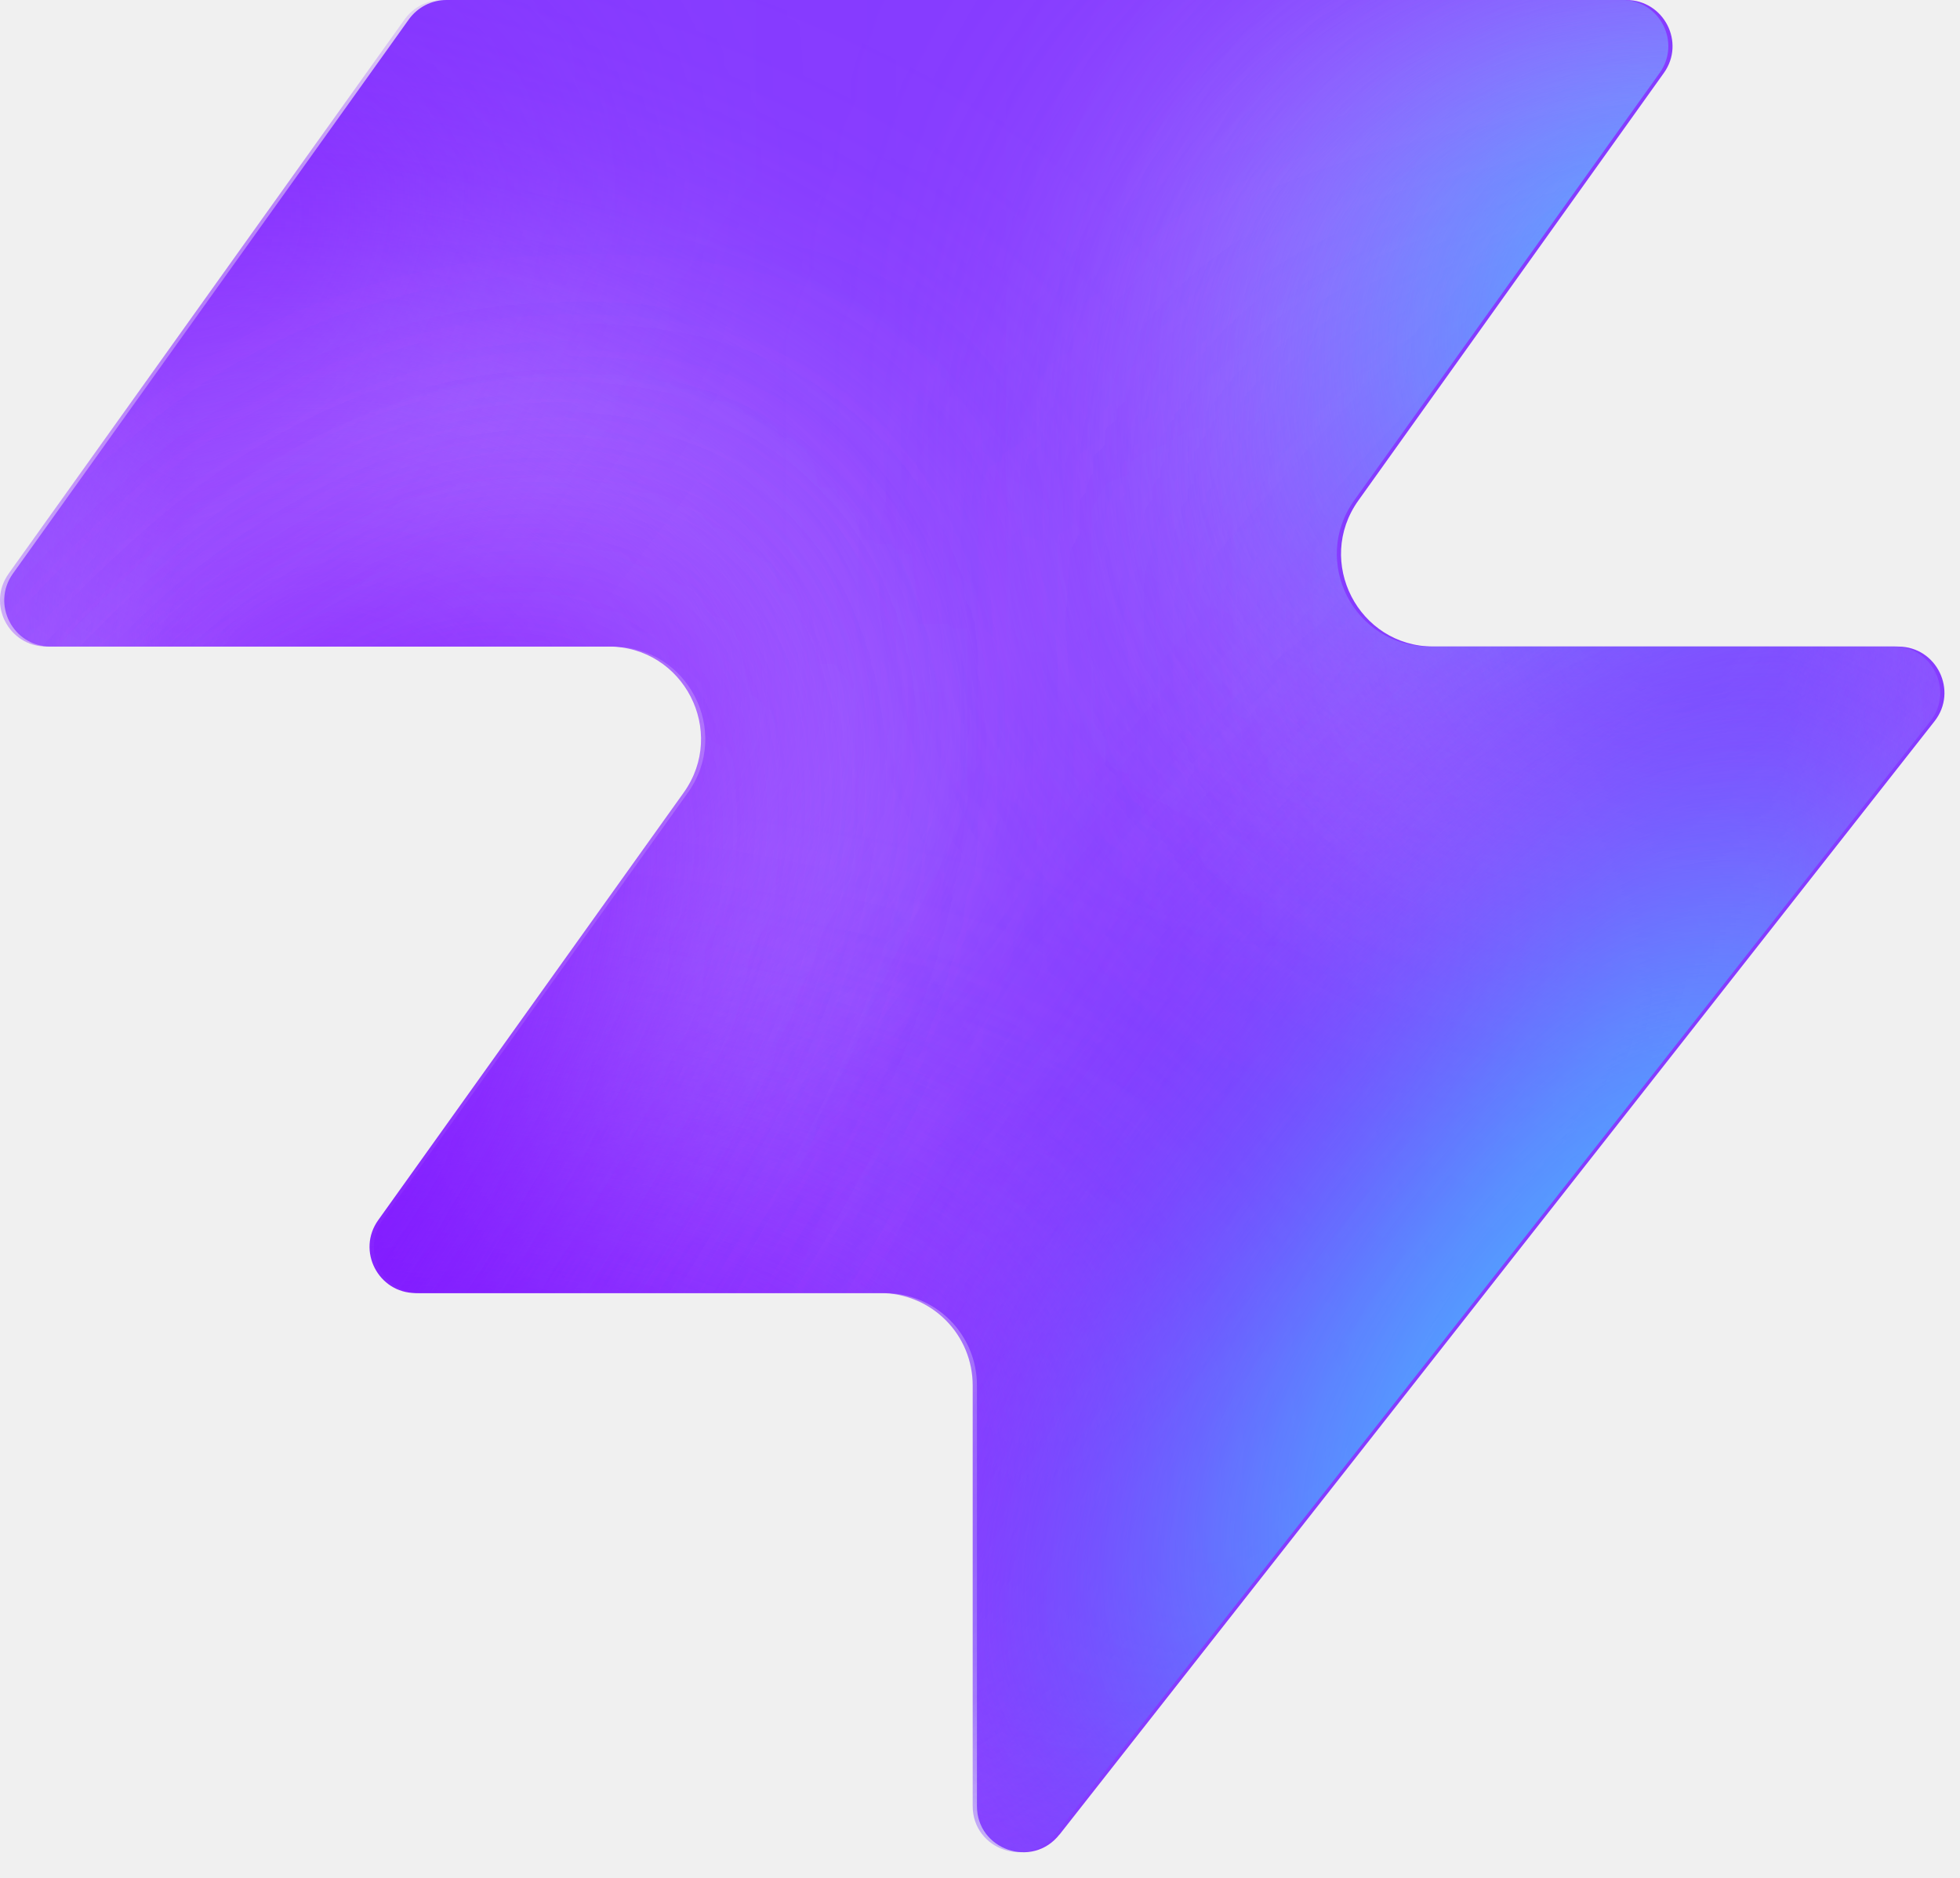
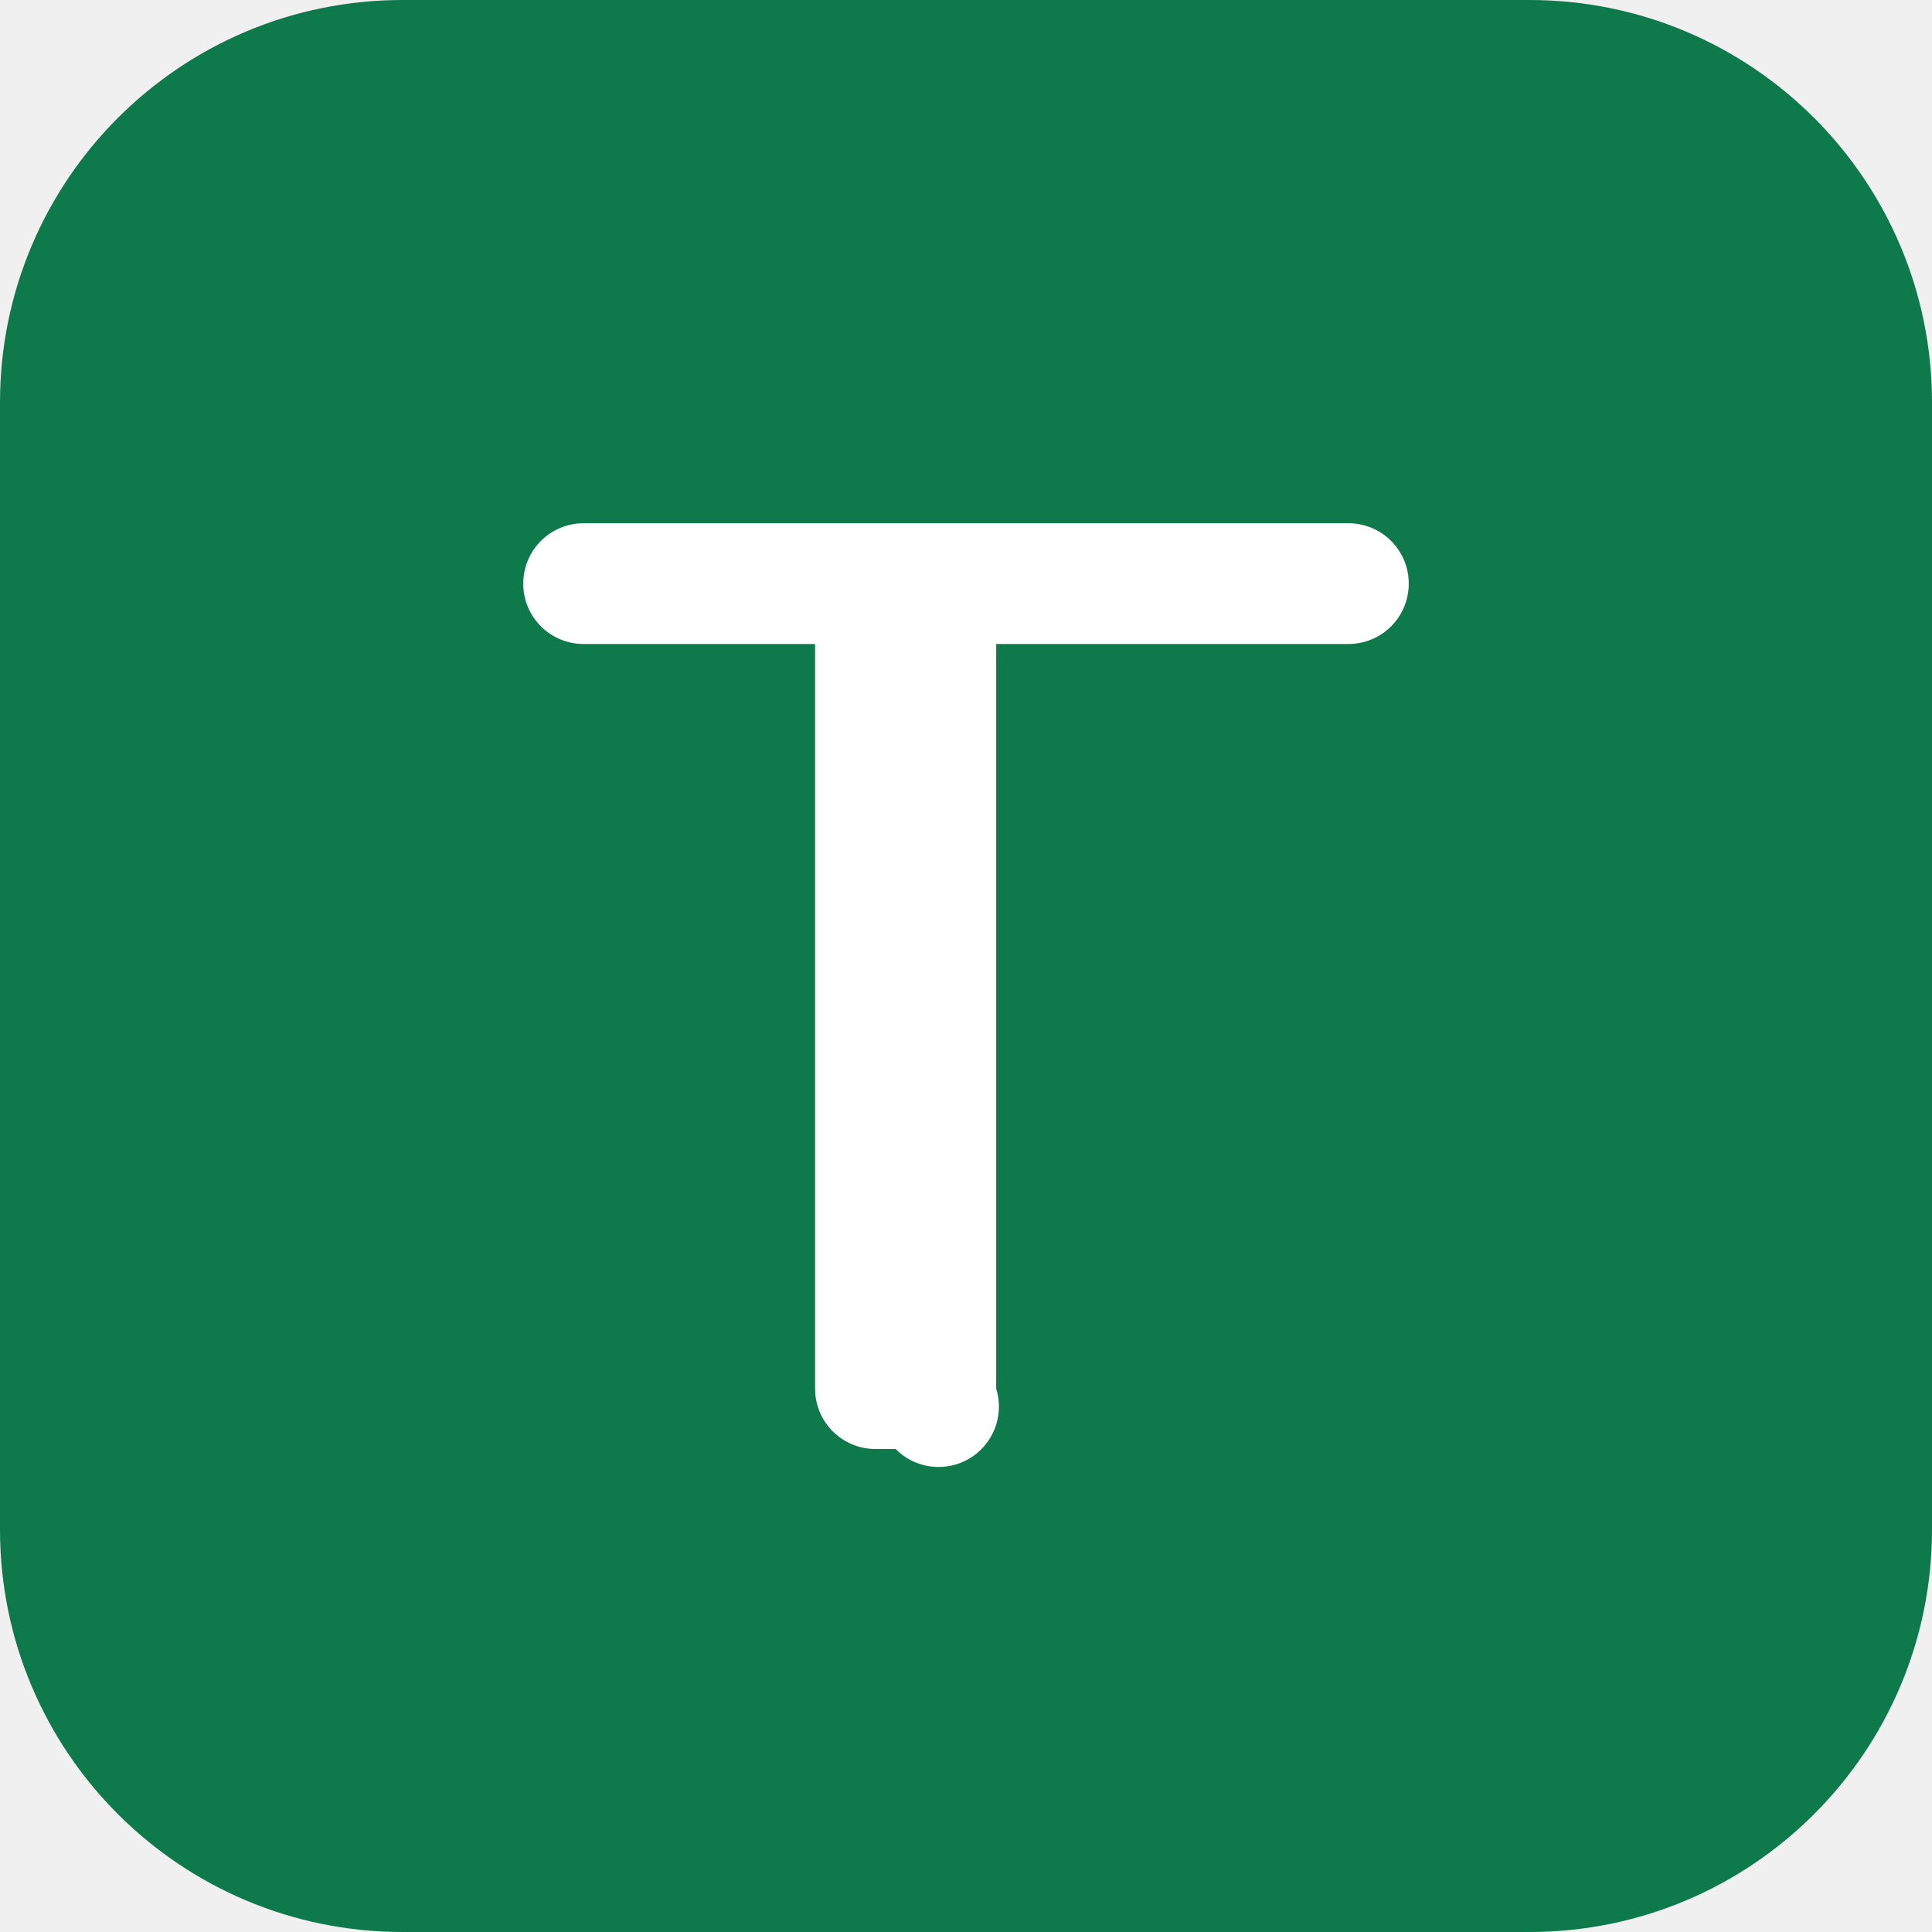
- <svg xmlns="http://www.w3.org/2000/svg" width="48" height="46" fill="none" viewBox="0 0 48 46">
-   <path fill="#863bff" d="M25.946 44.938c-.664.845-2.021.375-2.021-.698V33.937a2.26 2.26 0 0 0-2.262-2.262H10.287c-.92 0-1.456-1.04-.92-1.788l7.48-10.471c1.07-1.497 0-3.578-1.842-3.578H1.237c-.92 0-1.456-1.04-.92-1.788L10.013.474c.214-.297.556-.474.92-.474h28.894c.92 0 1.456 1.04.92 1.788l-7.48 10.471c-1.07 1.498 0 3.579 1.842 3.579h11.377c.943 0 1.473 1.088.89 1.83L25.947 44.94z" style="fill:#863bff;fill:color(display-p3 .525 .23 1);fill-opacity:1" />
-   <mask id="a" width="48" height="46" x="0" y="0" maskUnits="userSpaceOnUse" style="mask-type:alpha">
-     <path fill="#000" d="M25.842 44.938c-.664.844-2.021.375-2.021-.698V33.937a2.26 2.26 0 0 0-2.262-2.262H10.183c-.92 0-1.456-1.04-.92-1.788l7.48-10.471c1.07-1.498 0-3.579-1.842-3.579H1.133c-.92 0-1.456-1.04-.92-1.787L9.91.473c.214-.297.556-.474.92-.474h28.894c.92 0 1.456 1.04.92 1.788l-7.48 10.471c-1.07 1.498 0 3.578 1.842 3.578h11.377c.943 0 1.473 1.088.89 1.832L25.843 44.94z" style="fill:#000;fill-opacity:1" />
-   </mask>
-   <g mask="url(#a)">
-     <g filter="url(#b)">
-       <ellipse cx="5.508" cy="14.704" fill="#ede6ff" rx="5.508" ry="14.704" style="fill:#ede6ff;fill:color(display-p3 .927 .903 1);fill-opacity:1" transform="matrix(.00324 1 1 -.00324 -4.47 31.516)" />
-     </g>
-     <g filter="url(#c)">
-       <ellipse cx="10.399" cy="29.851" fill="#ede6ff" rx="10.399" ry="29.851" style="fill:#ede6ff;fill:color(display-p3 .927 .903 1);fill-opacity:1" transform="matrix(.00324 1 1 -.00324 -39.328 7.883)" />
-     </g>
-     <g filter="url(#d)">
-       <ellipse cx="5.508" cy="30.487" fill="#7e14ff" rx="5.508" ry="30.487" style="fill:#7e14ff;fill:color(display-p3 .492 .077 1);fill-opacity:1" transform="rotate(89.814 -25.913 -14.639)scale(1 -1)" />
-     </g>
-     <g filter="url(#e)">
-       <ellipse cx="5.508" cy="30.599" fill="#7e14ff" rx="5.508" ry="30.599" style="fill:#7e14ff;fill:color(display-p3 .492 .077 1);fill-opacity:1" transform="rotate(89.814 -32.644 -3.334)scale(1 -1)" />
-     </g>
-     <g filter="url(#f)">
-       <ellipse cx="5.508" cy="30.599" fill="#7e14ff" rx="5.508" ry="30.599" style="fill:#7e14ff;fill:color(display-p3 .492 .077 1);fill-opacity:1" transform="matrix(.00324 1 1 -.00324 -34.34 30.47)" />
-     </g>
-     <g filter="url(#g)">
-       <ellipse cx="14.072" cy="22.078" fill="#ede6ff" rx="14.072" ry="22.078" style="fill:#ede6ff;fill:color(display-p3 .927 .903 1);fill-opacity:1" transform="rotate(93.35 24.506 48.493)scale(-1 1)" />
-     </g>
-     <g filter="url(#h)">
-       <ellipse cx="3.47" cy="21.501" fill="#7e14ff" rx="3.47" ry="21.501" style="fill:#7e14ff;fill:color(display-p3 .492 .077 1);fill-opacity:1" transform="rotate(89.009 28.708 47.59)scale(-1 1)" />
-     </g>
-     <g filter="url(#i)">
-       <ellipse cx="3.47" cy="21.501" fill="#7e14ff" rx="3.47" ry="21.501" style="fill:#7e14ff;fill:color(display-p3 .492 .077 1);fill-opacity:1" transform="rotate(89.009 28.708 47.59)scale(-1 1)" />
-     </g>
-     <g filter="url(#j)">
-       <ellipse cx=".387" cy="8.972" fill="#7e14ff" rx="4.407" ry="29.108" style="fill:#7e14ff;fill:color(display-p3 .492 .077 1);fill-opacity:1" transform="rotate(39.51 .387 8.972)" />
-     </g>
-     <g filter="url(#k)">
-       <ellipse cx="47.523" cy="-6.092" fill="#7e14ff" rx="4.407" ry="29.108" style="fill:#7e14ff;fill:color(display-p3 .492 .077 1);fill-opacity:1" transform="rotate(37.892 47.523 -6.092)" />
-     </g>
-     <g filter="url(#l)">
-       <ellipse cx="41.412" cy="6.333" fill="#47bfff" rx="5.971" ry="9.665" style="fill:#47bfff;fill:color(display-p3 .28 .748 1);fill-opacity:1" transform="rotate(37.892 41.412 6.333)" />
-     </g>
-     <g filter="url(#m)">
-       <ellipse cx="-1.879" cy="38.332" fill="#7e14ff" rx="4.407" ry="29.108" style="fill:#7e14ff;fill:color(display-p3 .492 .077 1);fill-opacity:1" transform="rotate(37.892 -1.88 38.332)" />
-     </g>
-     <g filter="url(#n)">
-       <ellipse cx="-1.879" cy="38.332" fill="#7e14ff" rx="4.407" ry="29.108" style="fill:#7e14ff;fill:color(display-p3 .492 .077 1);fill-opacity:1" transform="rotate(37.892 -1.88 38.332)" />
-     </g>
-     <g filter="url(#o)">
-       <ellipse cx="35.651" cy="29.907" fill="#7e14ff" rx="4.407" ry="29.108" style="fill:#7e14ff;fill:color(display-p3 .492 .077 1);fill-opacity:1" transform="rotate(37.892 35.651 29.907)" />
-     </g>
-     <g filter="url(#p)">
-       <ellipse cx="38.418" cy="32.4" fill="#47bfff" rx="5.971" ry="15.297" style="fill:#47bfff;fill:color(display-p3 .28 .748 1);fill-opacity:1" transform="rotate(37.892 38.418 32.4)" />
-     </g>
-   </g>
-   <defs>
-     <filter id="b" width="60.045" height="41.654" x="-19.77" y="16.149" color-interpolation-filters="sRGB" filterUnits="userSpaceOnUse">
-       <feFlood flood-opacity="0" result="BackgroundImageFix" />
-       <feBlend in="SourceGraphic" in2="BackgroundImageFix" result="shape" />
-       <feGaussianBlur result="effect1_foregroundBlur_2002_17158" stdDeviation="7.659" />
-     </filter>
-     <filter id="c" width="90.34" height="51.437" x="-54.613" y="-7.533" color-interpolation-filters="sRGB" filterUnits="userSpaceOnUse">
-       <feFlood flood-opacity="0" result="BackgroundImageFix" />
-       <feBlend in="SourceGraphic" in2="BackgroundImageFix" result="shape" />
-       <feGaussianBlur result="effect1_foregroundBlur_2002_17158" stdDeviation="7.659" />
-     </filter>
-     <filter id="d" width="79.355" height="29.4" x="-49.64" y="2.03" color-interpolation-filters="sRGB" filterUnits="userSpaceOnUse">
-       <feFlood flood-opacity="0" result="BackgroundImageFix" />
-       <feBlend in="SourceGraphic" in2="BackgroundImageFix" result="shape" />
-       <feGaussianBlur result="effect1_foregroundBlur_2002_17158" stdDeviation="4.596" />
-     </filter>
-     <filter id="e" width="79.579" height="29.4" x="-45.045" y="20.029" color-interpolation-filters="sRGB" filterUnits="userSpaceOnUse">
-       <feFlood flood-opacity="0" result="BackgroundImageFix" />
-       <feBlend in="SourceGraphic" in2="BackgroundImageFix" result="shape" />
-       <feGaussianBlur result="effect1_foregroundBlur_2002_17158" stdDeviation="4.596" />
-     </filter>
-     <filter id="f" width="79.579" height="29.4" x="-43.513" y="21.178" color-interpolation-filters="sRGB" filterUnits="userSpaceOnUse">
-       <feFlood flood-opacity="0" result="BackgroundImageFix" />
-       <feBlend in="SourceGraphic" in2="BackgroundImageFix" result="shape" />
-       <feGaussianBlur result="effect1_foregroundBlur_2002_17158" stdDeviation="4.596" />
-     </filter>
-     <filter id="g" width="74.749" height="58.852" x="15.756" y="-17.901" color-interpolation-filters="sRGB" filterUnits="userSpaceOnUse">
-       <feFlood flood-opacity="0" result="BackgroundImageFix" />
-       <feBlend in="SourceGraphic" in2="BackgroundImageFix" result="shape" />
-       <feGaussianBlur result="effect1_foregroundBlur_2002_17158" stdDeviation="7.659" />
-     </filter>
-     <filter id="h" width="61.377" height="25.362" x="23.548" y="2.284" color-interpolation-filters="sRGB" filterUnits="userSpaceOnUse">
-       <feFlood flood-opacity="0" result="BackgroundImageFix" />
-       <feBlend in="SourceGraphic" in2="BackgroundImageFix" result="shape" />
-       <feGaussianBlur result="effect1_foregroundBlur_2002_17158" stdDeviation="4.596" />
-     </filter>
-     <filter id="i" width="61.377" height="25.362" x="23.548" y="2.284" color-interpolation-filters="sRGB" filterUnits="userSpaceOnUse">
-       <feFlood flood-opacity="0" result="BackgroundImageFix" />
-       <feBlend in="SourceGraphic" in2="BackgroundImageFix" result="shape" />
-       <feGaussianBlur result="effect1_foregroundBlur_2002_17158" stdDeviation="4.596" />
-     </filter>
-     <filter id="j" width="56.045" height="63.649" x="-27.636" y="-22.853" color-interpolation-filters="sRGB" filterUnits="userSpaceOnUse">
-       <feFlood flood-opacity="0" result="BackgroundImageFix" />
-       <feBlend in="SourceGraphic" in2="BackgroundImageFix" result="shape" />
-       <feGaussianBlur result="effect1_foregroundBlur_2002_17158" stdDeviation="4.596" />
-     </filter>
-     <filter id="k" width="54.814" height="64.646" x="20.116" y="-38.415" color-interpolation-filters="sRGB" filterUnits="userSpaceOnUse">
-       <feFlood flood-opacity="0" result="BackgroundImageFix" />
-       <feBlend in="SourceGraphic" in2="BackgroundImageFix" result="shape" />
-       <feGaussianBlur result="effect1_foregroundBlur_2002_17158" stdDeviation="4.596" />
-     </filter>
-     <filter id="l" width="33.541" height="35.313" x="24.641" y="-11.323" color-interpolation-filters="sRGB" filterUnits="userSpaceOnUse">
-       <feFlood flood-opacity="0" result="BackgroundImageFix" />
-       <feBlend in="SourceGraphic" in2="BackgroundImageFix" result="shape" />
-       <feGaussianBlur result="effect1_foregroundBlur_2002_17158" stdDeviation="4.596" />
-     </filter>
-     <filter id="m" width="54.814" height="64.646" x="-29.286" y="6.009" color-interpolation-filters="sRGB" filterUnits="userSpaceOnUse">
-       <feFlood flood-opacity="0" result="BackgroundImageFix" />
-       <feBlend in="SourceGraphic" in2="BackgroundImageFix" result="shape" />
-       <feGaussianBlur result="effect1_foregroundBlur_2002_17158" stdDeviation="4.596" />
-     </filter>
-     <filter id="n" width="54.814" height="64.646" x="-29.286" y="6.009" color-interpolation-filters="sRGB" filterUnits="userSpaceOnUse">
-       <feFlood flood-opacity="0" result="BackgroundImageFix" />
-       <feBlend in="SourceGraphic" in2="BackgroundImageFix" result="shape" />
-       <feGaussianBlur result="effect1_foregroundBlur_2002_17158" stdDeviation="4.596" />
-     </filter>
-     <filter id="o" width="54.814" height="64.646" x="8.244" y="-2.416" color-interpolation-filters="sRGB" filterUnits="userSpaceOnUse">
-       <feFlood flood-opacity="0" result="BackgroundImageFix" />
-       <feBlend in="SourceGraphic" in2="BackgroundImageFix" result="shape" />
-       <feGaussianBlur result="effect1_foregroundBlur_2002_17158" stdDeviation="4.596" />
-     </filter>
-     <filter id="p" width="39.409" height="43.623" x="18.713" y="10.588" color-interpolation-filters="sRGB" filterUnits="userSpaceOnUse">
-       <feFlood flood-opacity="0" result="BackgroundImageFix" />
-       <feBlend in="SourceGraphic" in2="BackgroundImageFix" result="shape" />
-       <feGaussianBlur result="effect1_foregroundBlur_2002_17158" stdDeviation="4.596" />
-     </filter>
-   </defs>
+ <svg xmlns="http://www.w3.org/2000/svg" width="48" height="48" viewBox="0 0 48 48" fill="none">
+   <rect width="48" height="48" rx="10" fill="#0E7A4B" />
+   <path fill="#fff" d="M13 14.5C13 13.67 13.67 13 14.5 13h19c.83 0 1.5.67 1.5 1.5s-.67 1.5-1.5 1.5h-8.75V34.5A1.5 1.5 0 0 1 22.25 36h-.5a1.5 1.5 0 0 1-1.5-1.5V16H14.5c-.83 0-1.5-.67-1.5-1.5Z" />
</svg>
